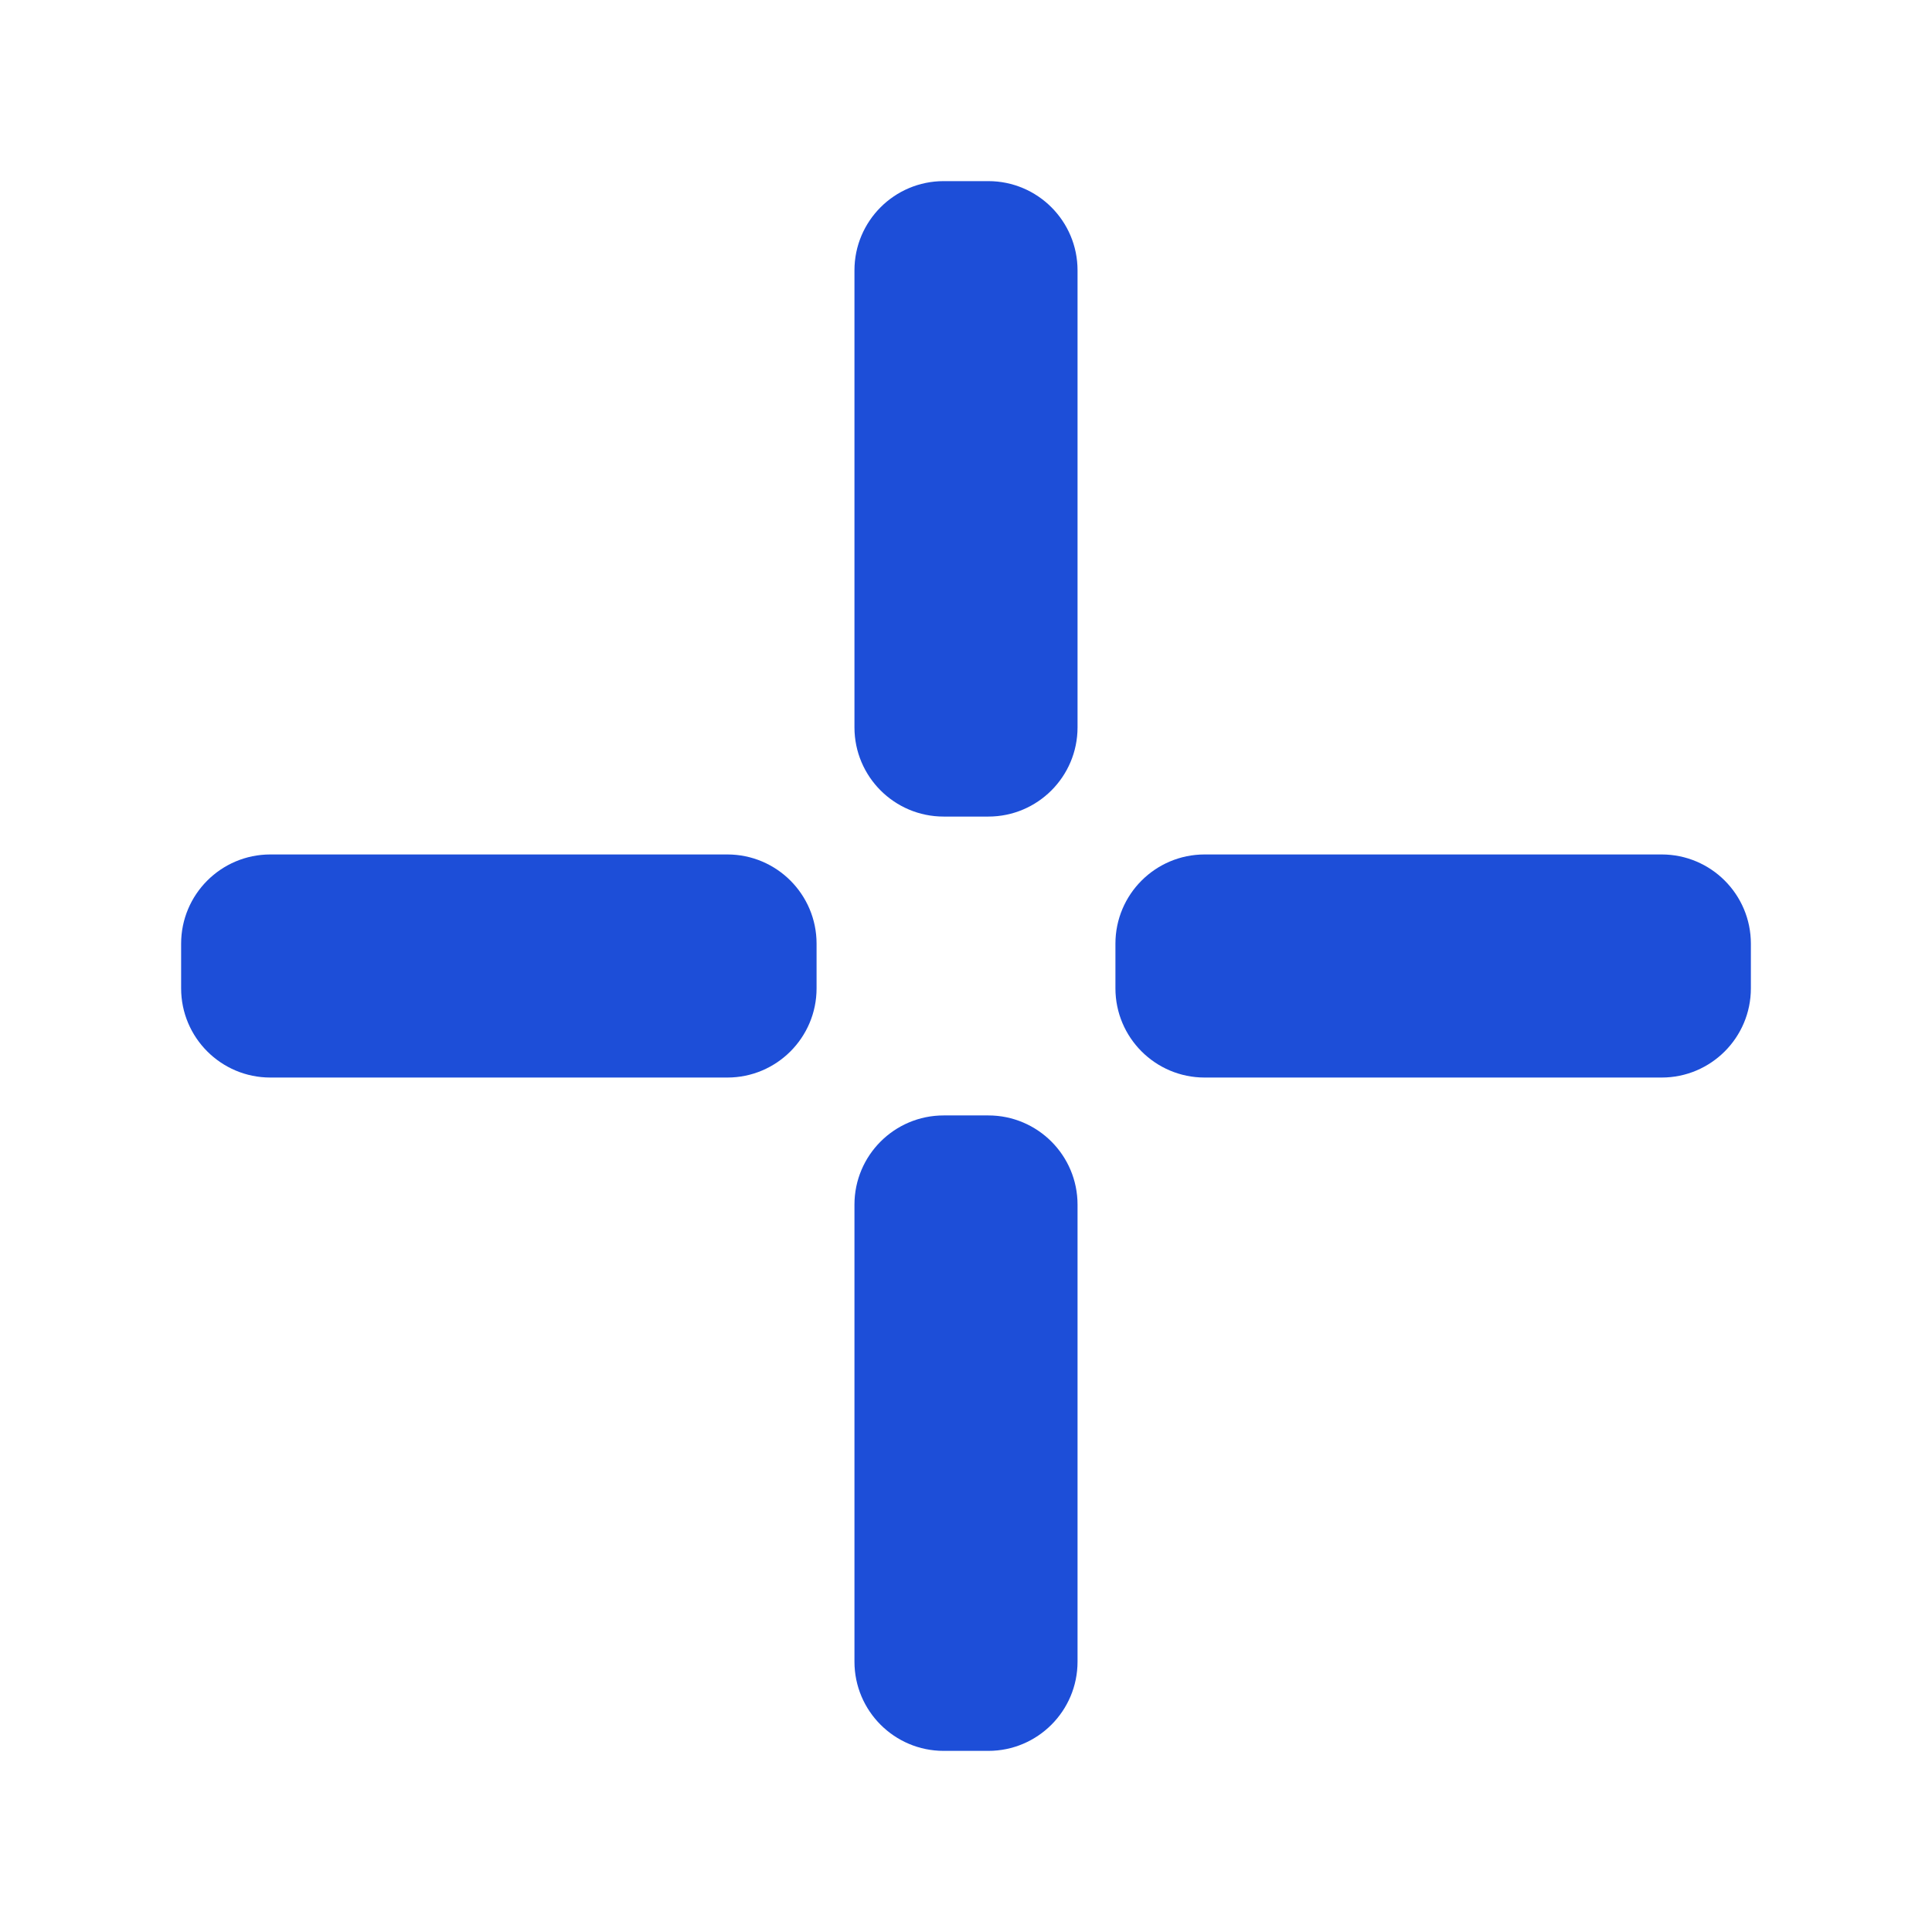
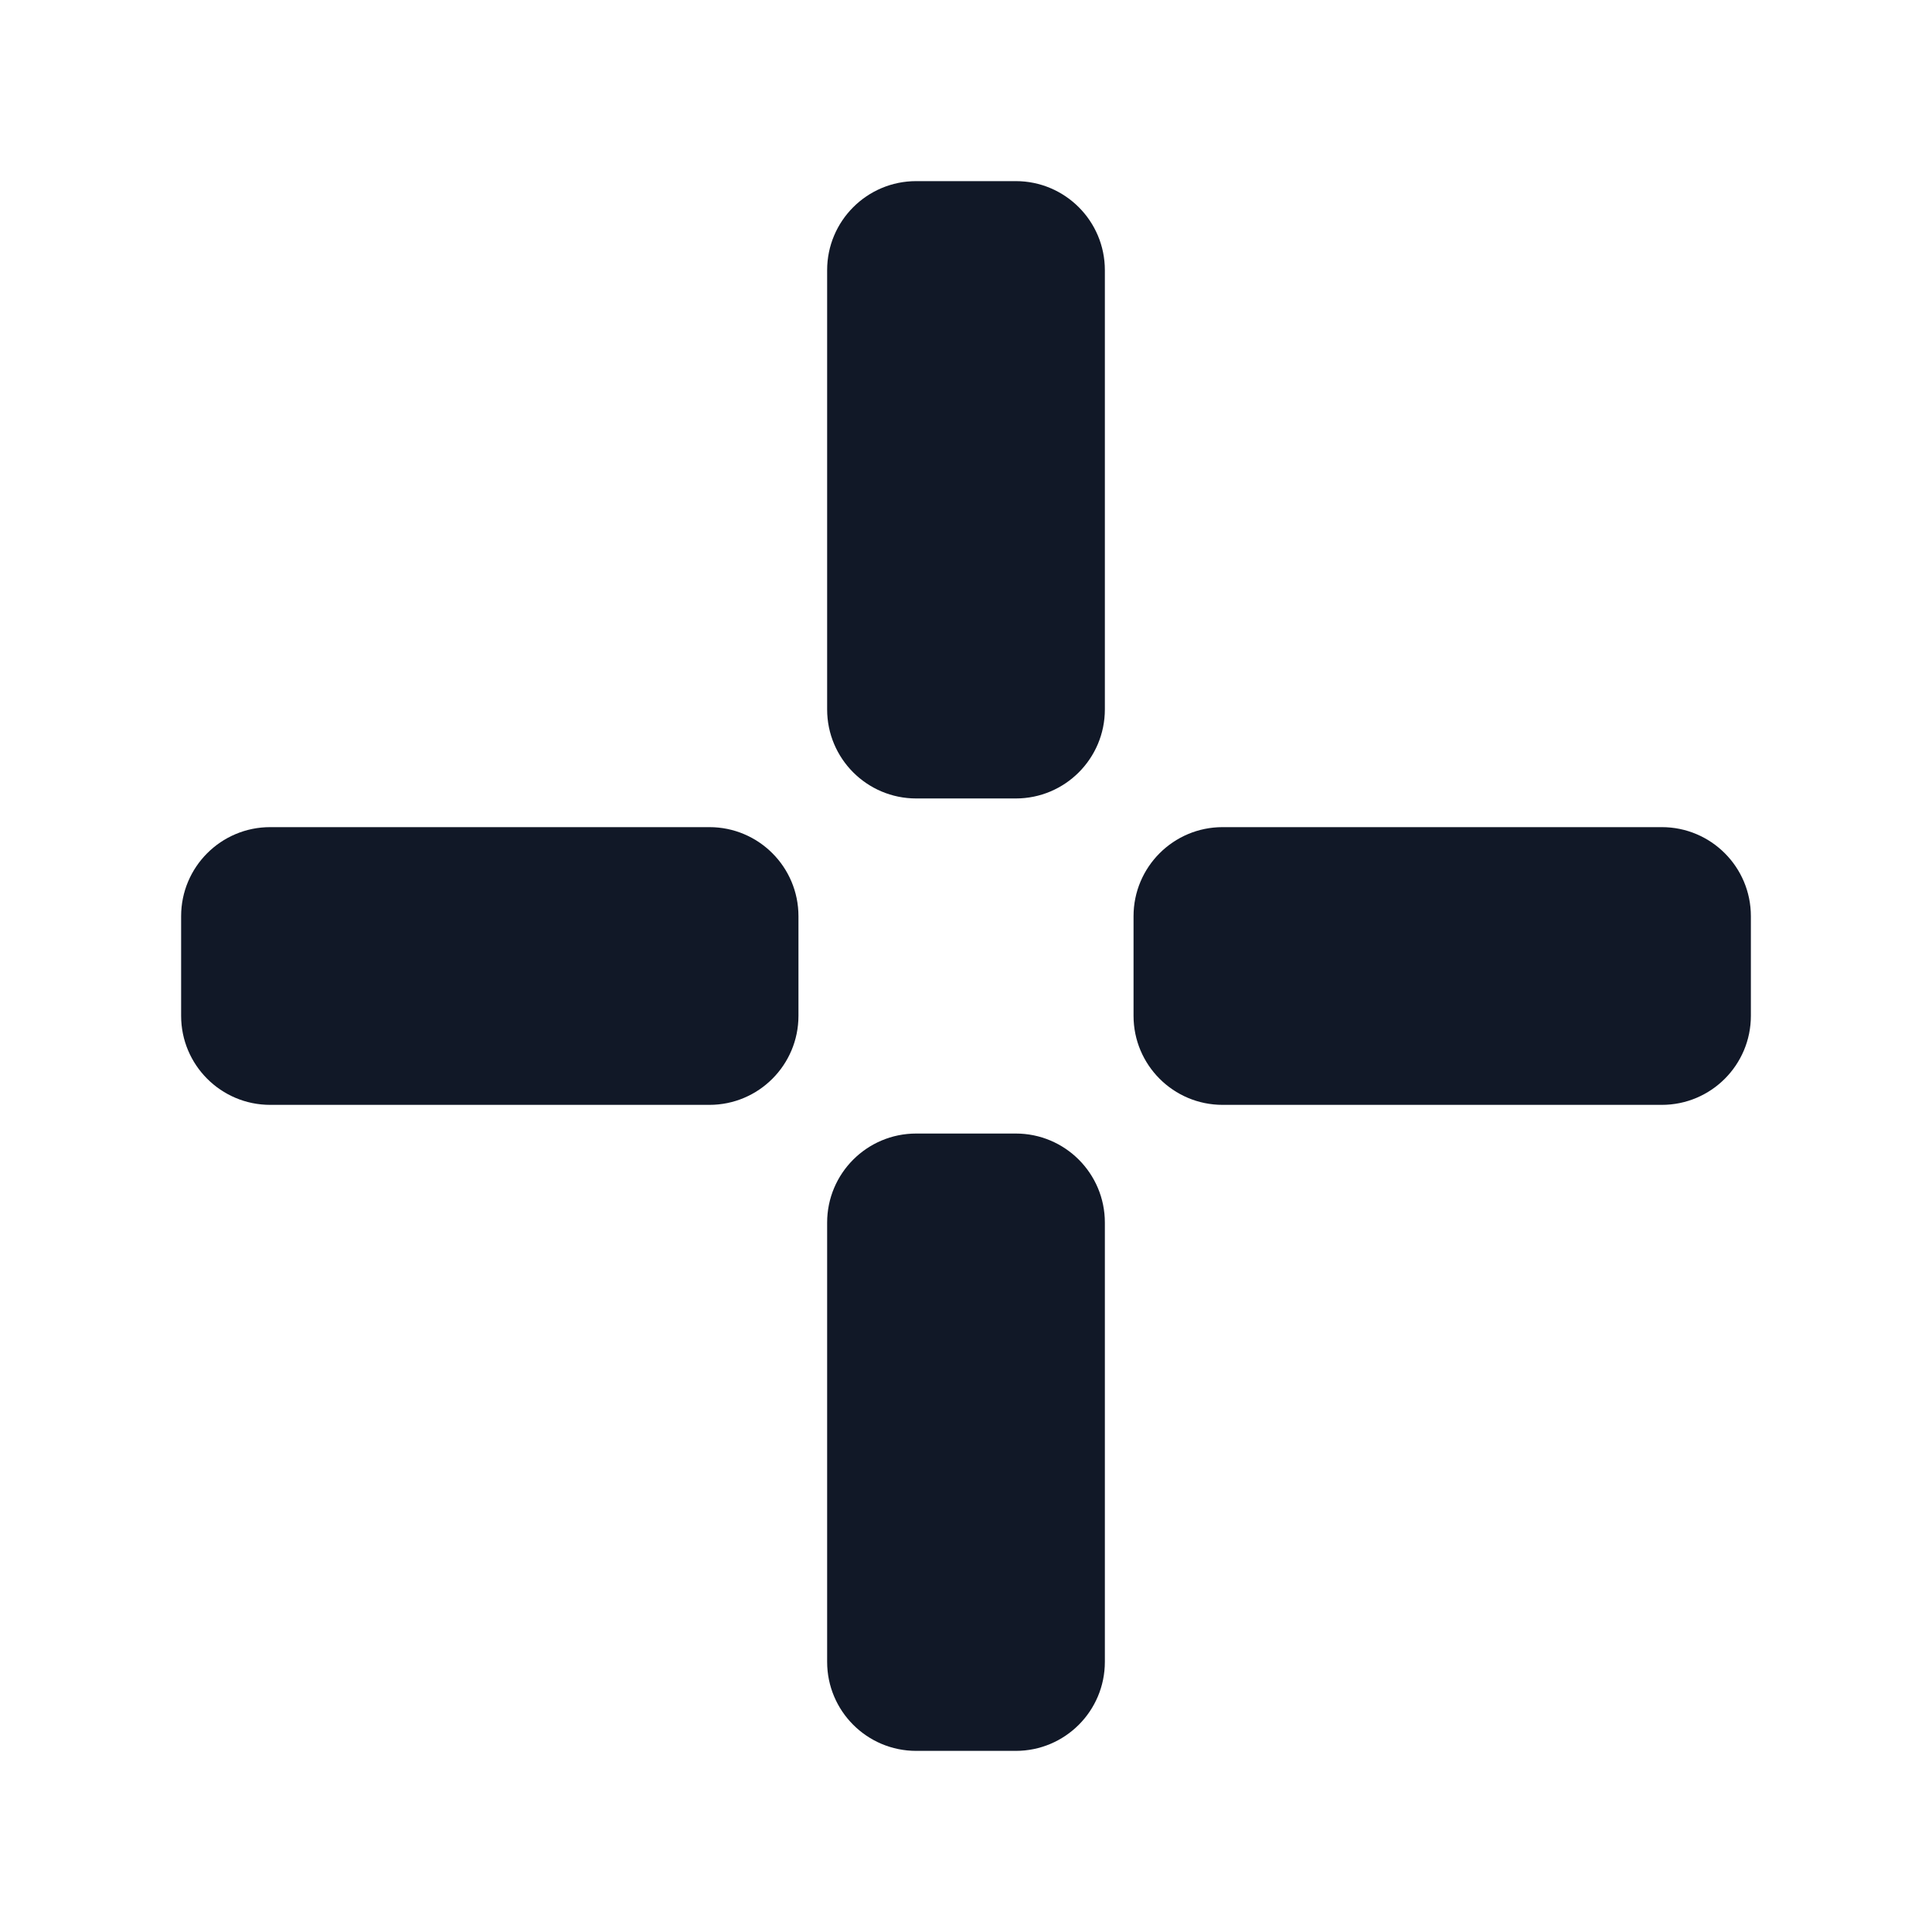
- <svg xmlns="http://www.w3.org/2000/svg" viewBox="0 0 64 64" width="512" height="512" fill="none" role="img" aria-label="Símbolo minimalista Nexo">
-   <g transform="translate(32 32) rotate(0) scale(1) translate(-32 -32)">
-     <g>
-       <rect x="28.305" y="6" width="7.39" height="21.05" rx="2.956" fill="#1D4ED8" stroke="none" stroke-width="0" />
-       <rect x="28.305" y="36.95" width="7.39" height="21.05" rx="2.956" fill="#1D4ED8" stroke="none" stroke-width="0" />
-       <rect x="6" y="28.305" width="21.05" height="7.39" rx="2.956" fill="#1D4ED8" stroke="none" stroke-width="0" />
-       <rect x="36.95" y="28.305" width="21.05" height="7.39" rx="2.956" fill="#1D4ED8" stroke="none" stroke-width="0" />
-     </g>
+ <svg xmlns="http://www.w3.org/2000/svg" viewBox="0 0 64 64" width="512" height="512" fill="none" role="img" aria-label="Símbolo Nexo (fundo claro)">
+   <g fill="#111827">
+     <rect x="27.4" y="6" width="9.2" height="20.45" rx="2.95" />
+     <rect x="27.4" y="37.55" width="9.2" height="20.45" rx="2.95" />
+     <rect x="6" y="27.4" width="20.45" height="9.2" rx="2.95" />
+     <rect x="37.55" y="27.4" width="20.45" height="9.2" rx="2.95" />
  </g>
</svg>
